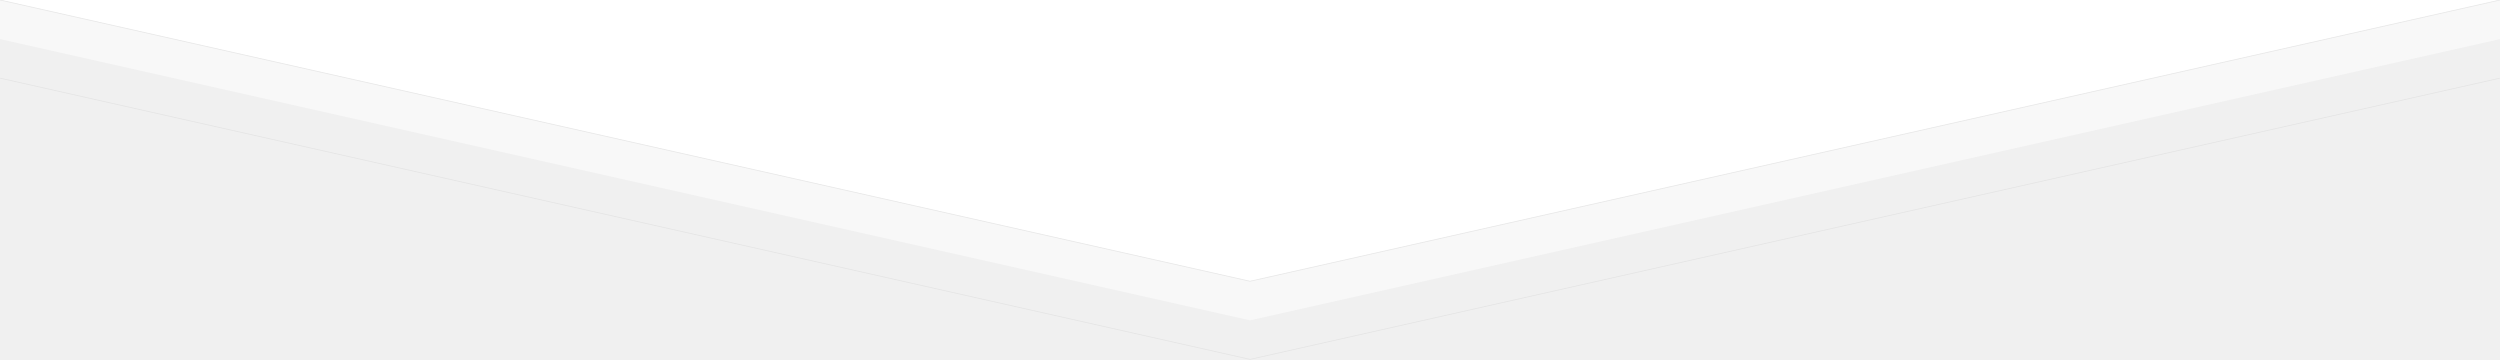
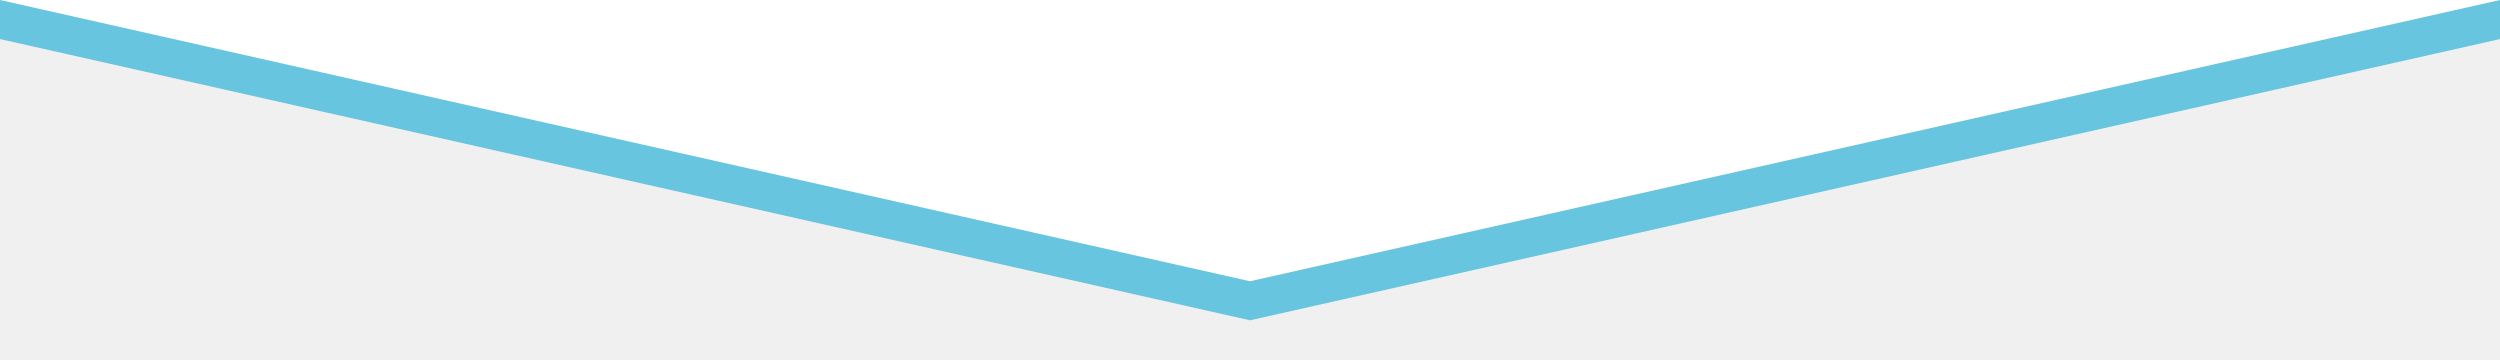
- <svg xmlns="http://www.w3.org/2000/svg" width="3200px" height="460px" viewBox="0 0 3200 460" zoomAndPan="disable">
-   <style type="text/css">
- 		line { stroke-width: 1px; }
- 		line.upper { stroke: rgba(224,224,224,0.75); }
- 		line.lower { stroke: rgba(224,224,224,0.75); }
- 		polygon.one { fill: #f8f8f8; }
- 		polygon.two { fill: #ffffff; }
-     </style>
-   <polygon points="0,50 1600,410 3200,50 3200,0 0,0" class="one" />
-   <polygon points="0,0 1600,360 3200,0 3200,0 0,0" class="two" />
-   <line x1="0" y1="0" x2="1600" y2="360" class="upper" />
-   <line x1="1600" y1="360" x2="3200" y2="0" class="upper" />
-   <line x1="0" y1="100" x2="1600" y2="460" class="lower" />
-   <line x1="1600" y1="460" x2="3200" y2="100" class="lower" />
+ <svg xmlns="http://www.w3.org/2000/svg" version="1.1" id="Capa_1" zoomAndPan="disable" x="0px" y="0px" width="3200px" height="460px" viewBox="0 0 3200 460" enable-background="new 0 0 3200 460" xml:space="preserve">
+   <polygon fill="#68C5DF" points="0,50 1600,410 3200,50 3200,0 0,0 " />
+   <polygon fill="#FFFFFF" points="0,0 1600,360 3200,0 3200,0 " />
+   <line fill="none" x1="0" y1="0" x2="1600" y2="360" />
+   <line fill="none" x1="1600" y1="360" x2="3200" y2="0" />
+   <line fill="none" x1="0" y1="100" x2="1600" y2="460" />
+   <line fill="none" x1="1600" y1="460" x2="3200" y2="100" />
</svg>
